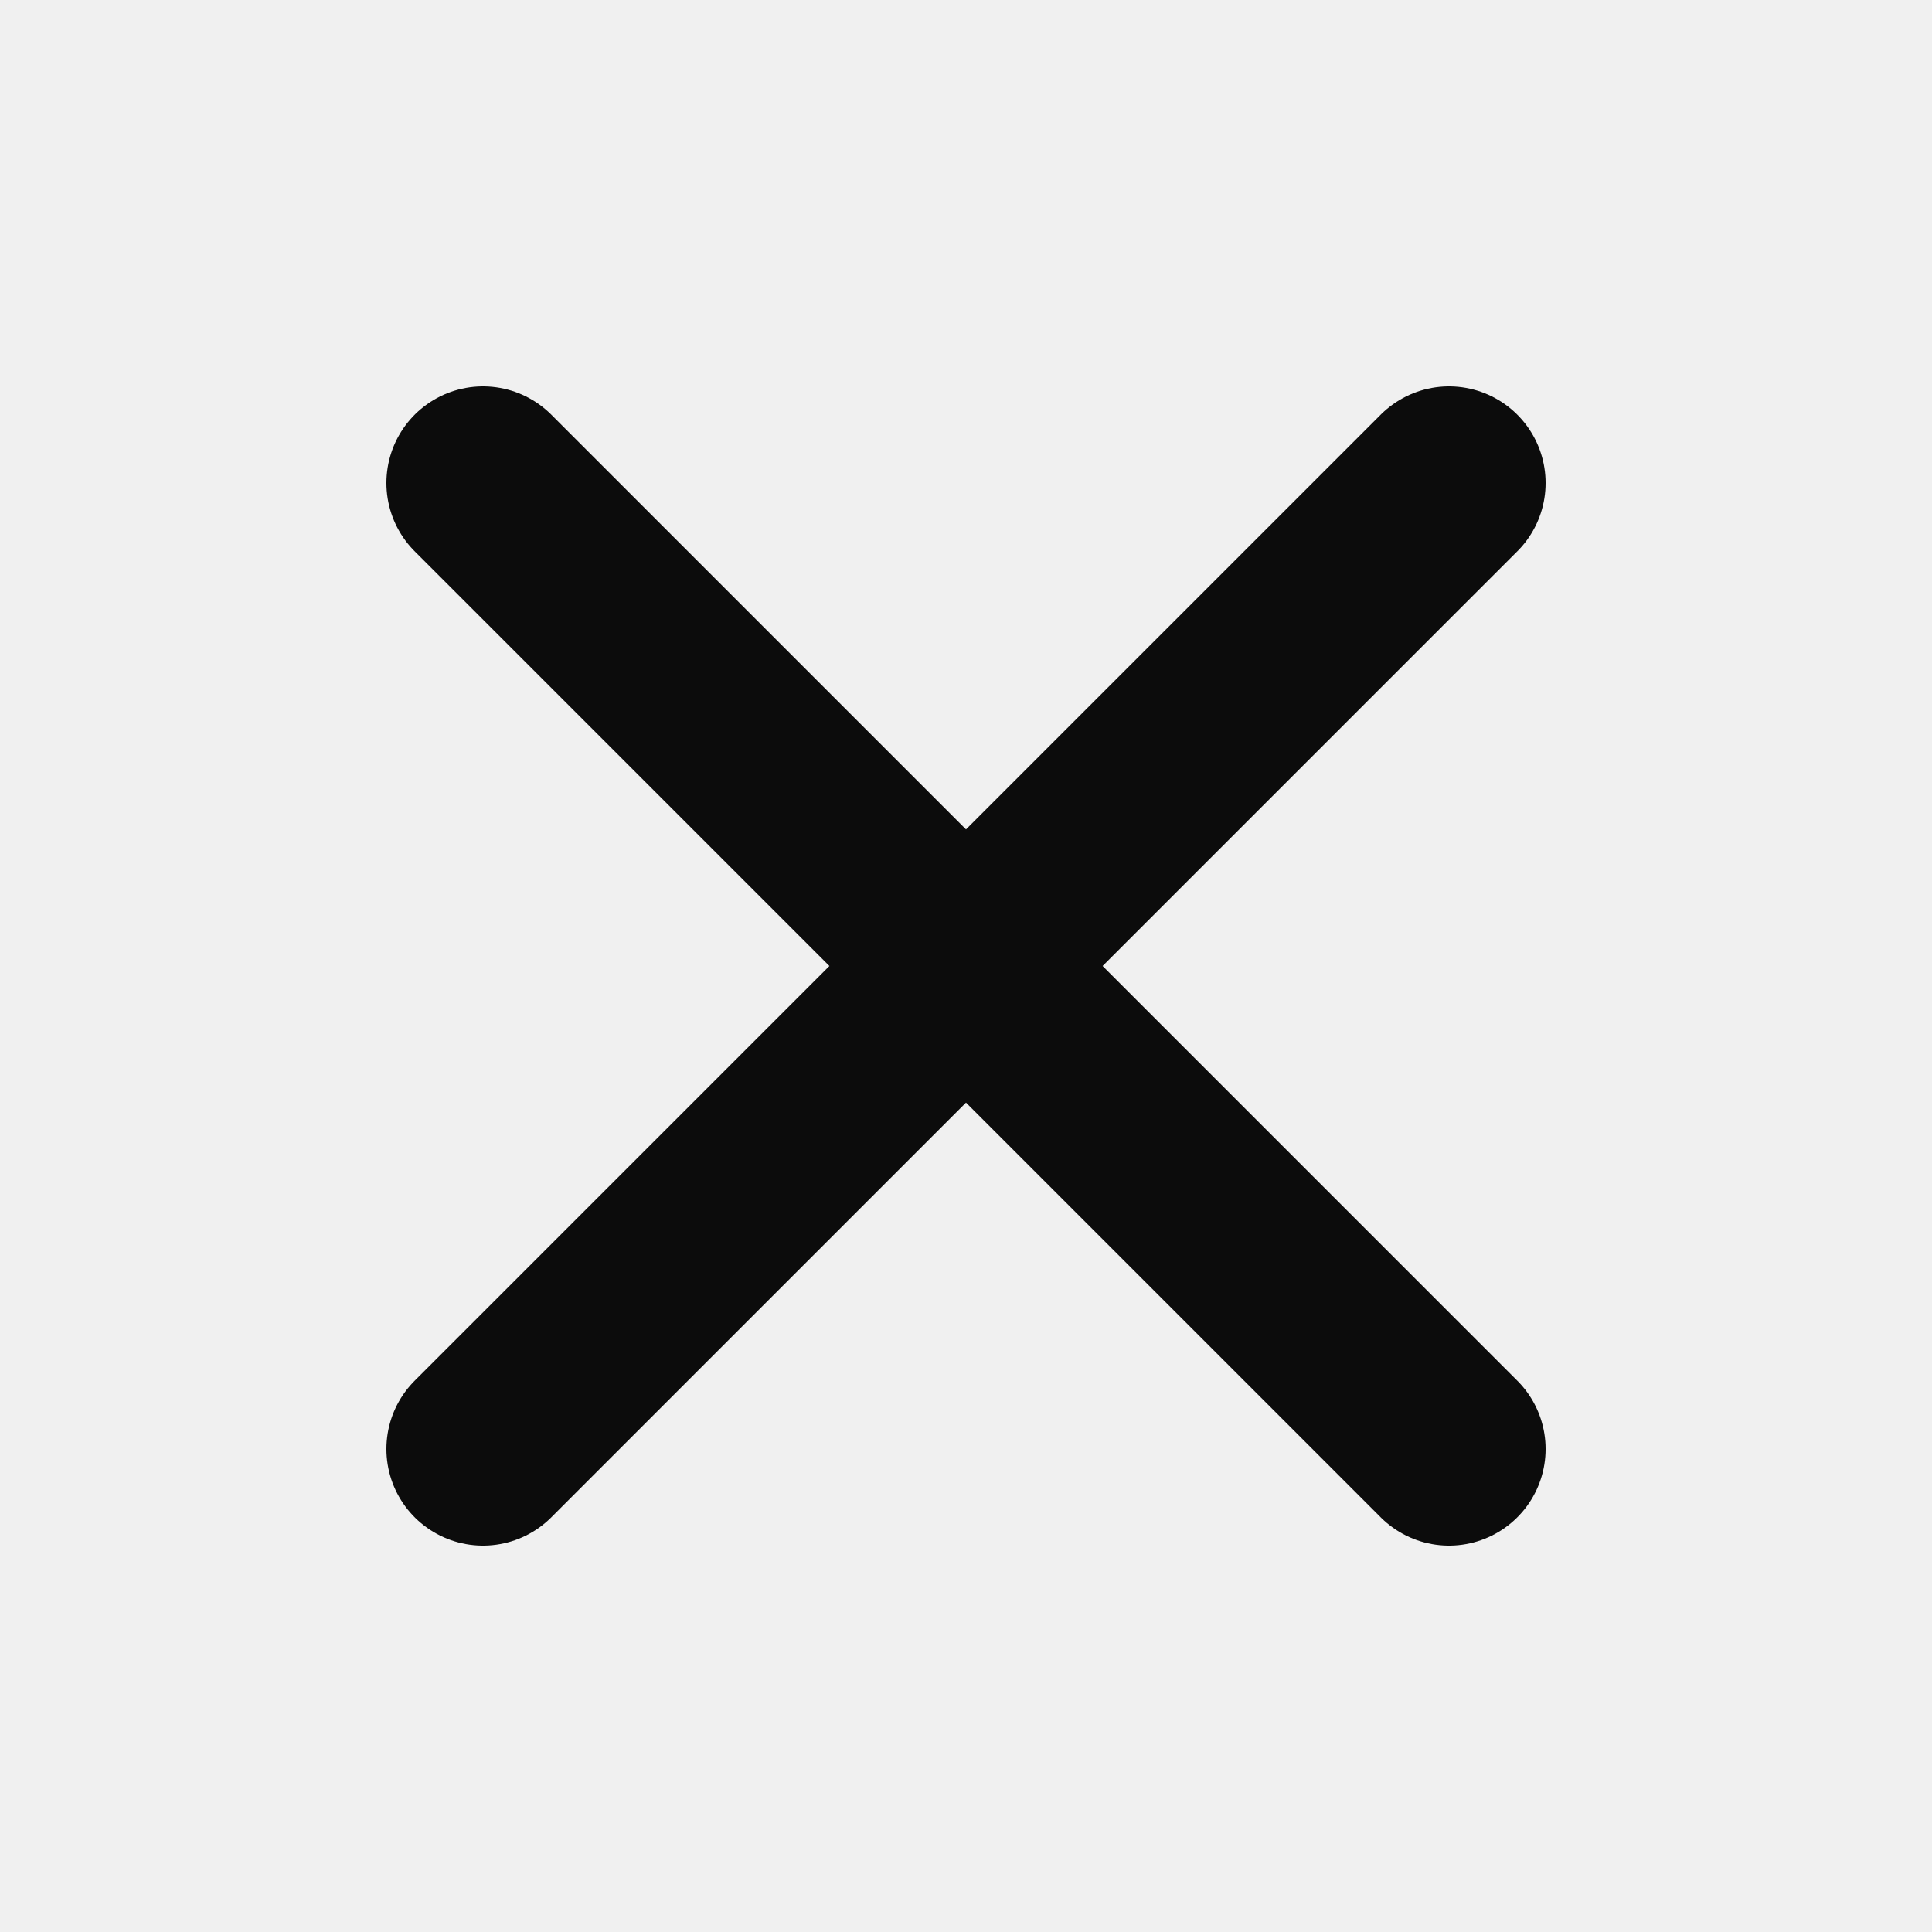
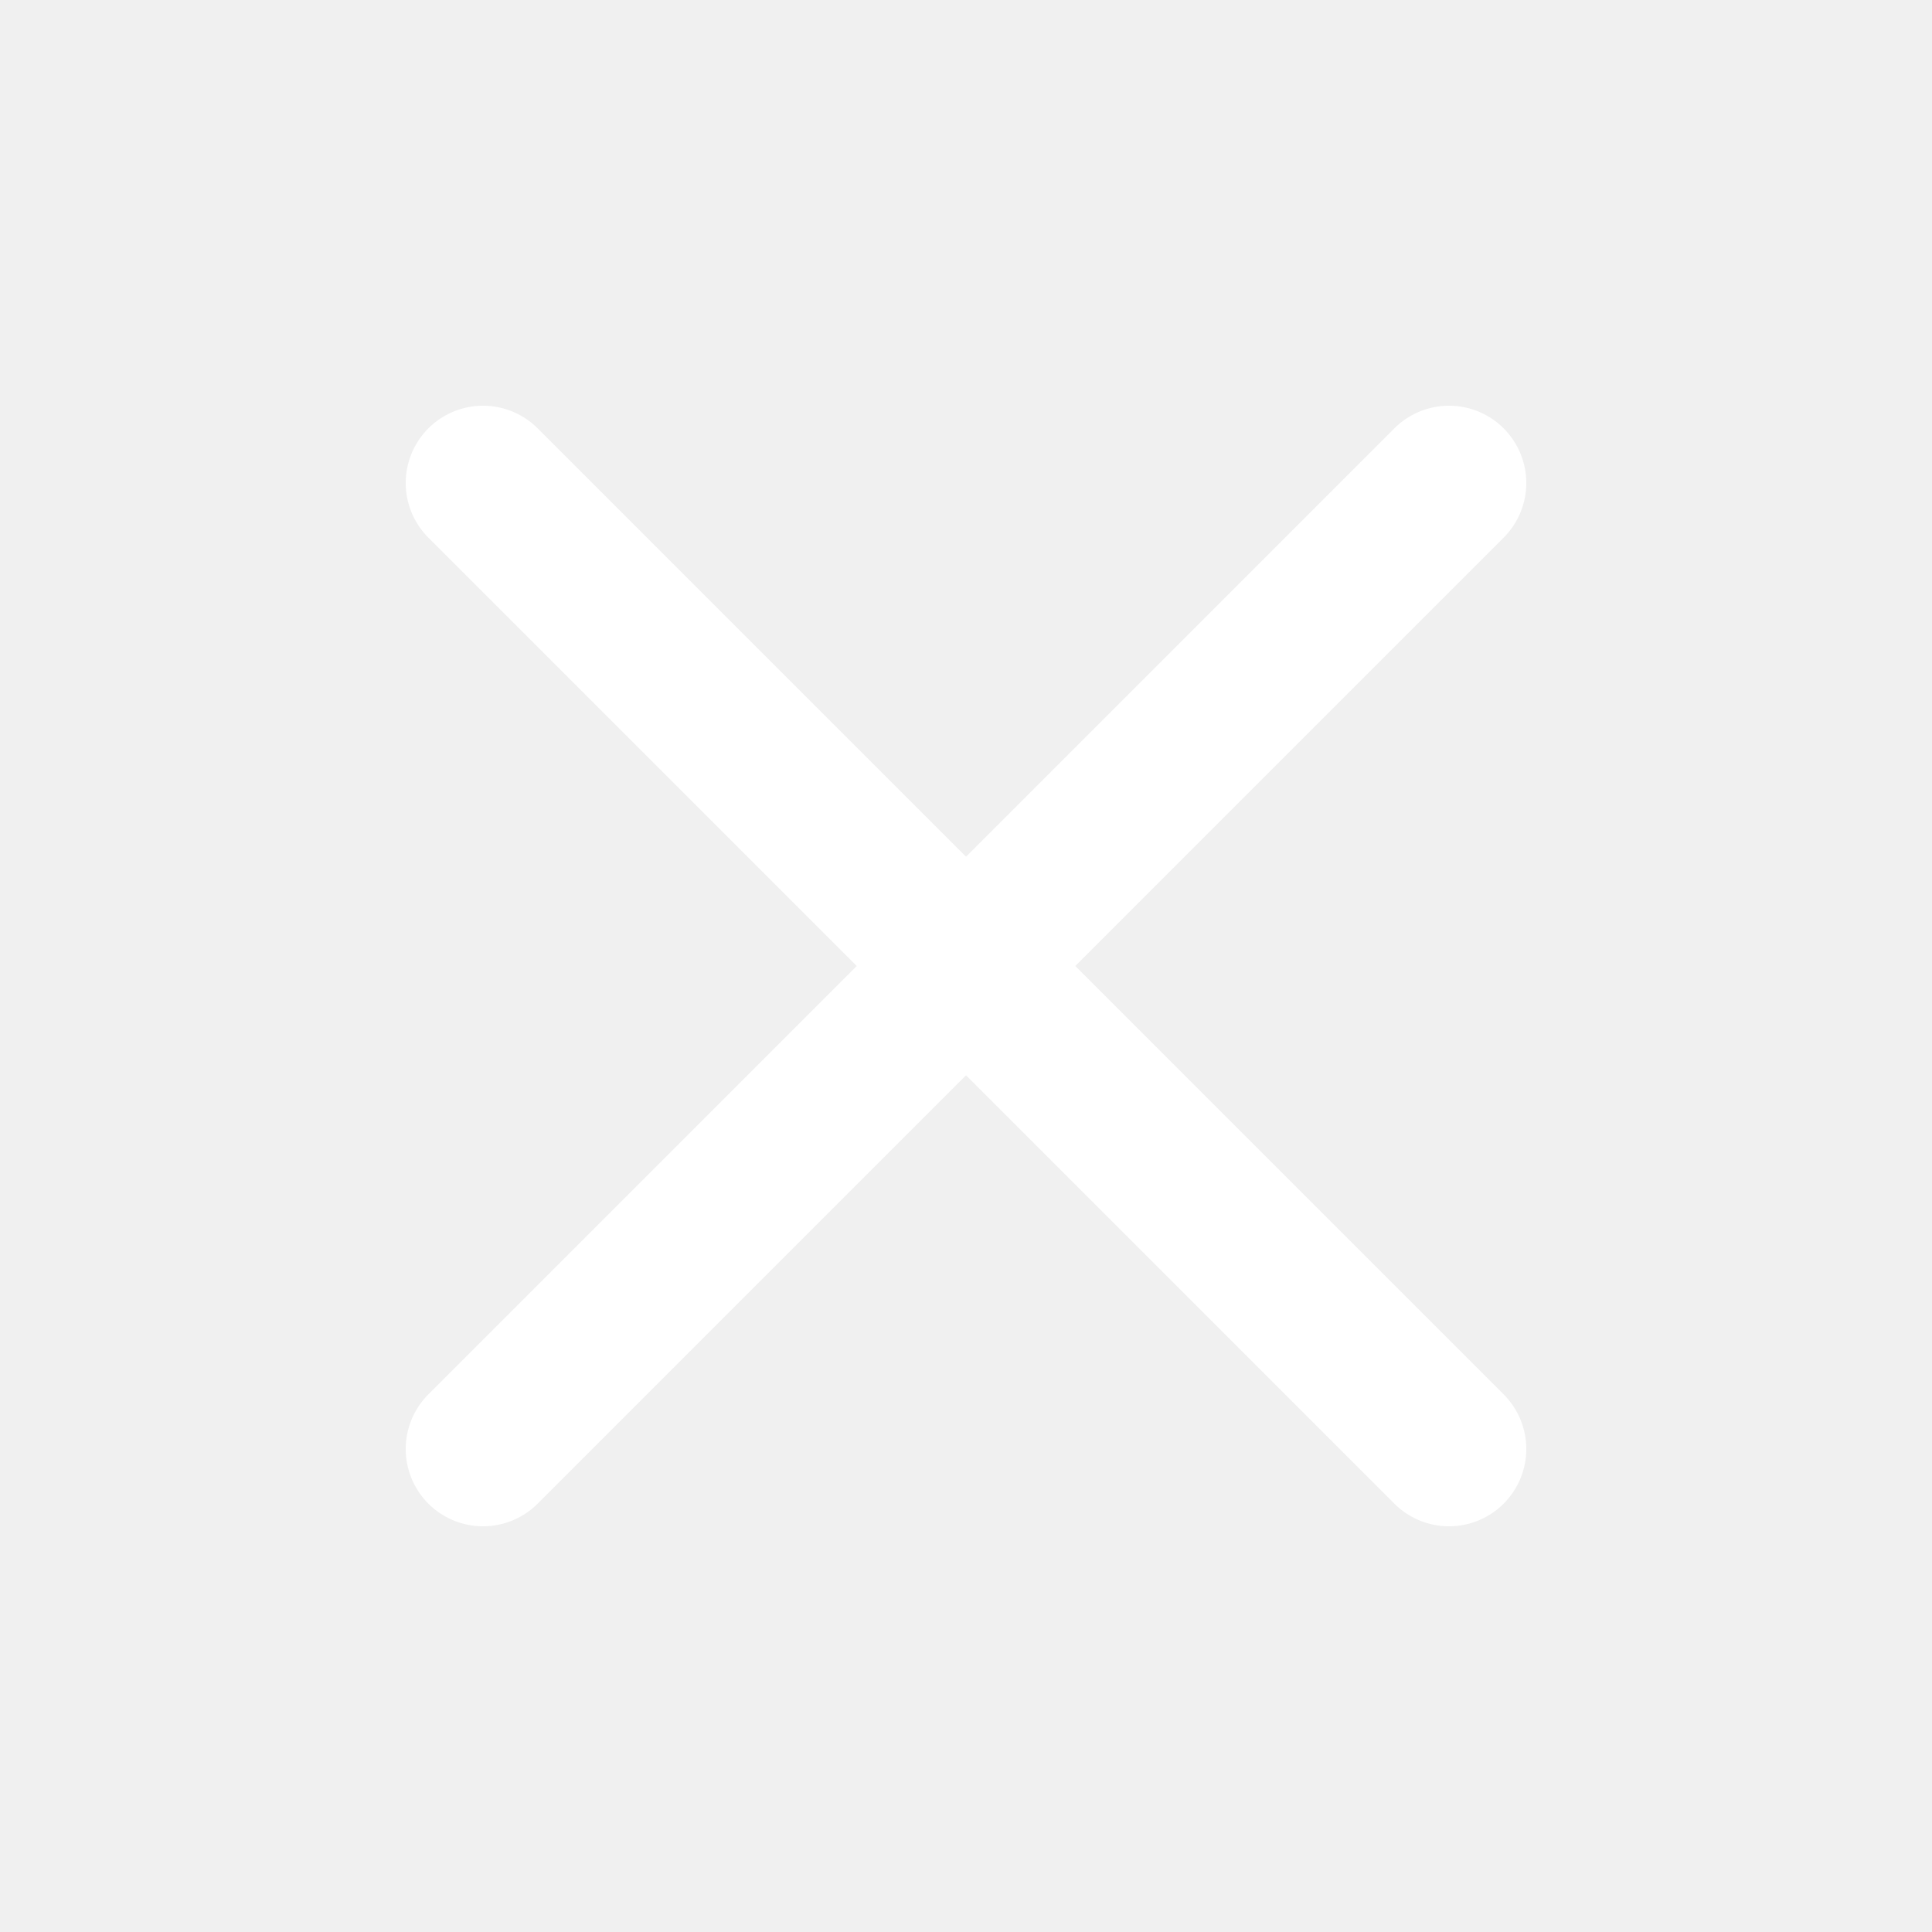
- <svg xmlns="http://www.w3.org/2000/svg" width="20" height="20" viewBox="0 0 20 20" fill="none">
-   <path d="M5 15L15 5M5 5L15 15" stroke="#0C0C0C" stroke-width="2" stroke-linecap="round" stroke-linejoin="round" />
+ <svg xmlns="http://www.w3.org/2000/svg" width="25" height="25" viewBox="0 0 25 25" fill="none">
+   <g id="X">
+     <path id="Icon" d="M6.25 18.75L18.75 6.25M6.25 6.25L18.75 18.75" stroke="white" stroke-width="2" stroke-linecap="round" stroke-linejoin="round" />
+   </g>
</svg>
